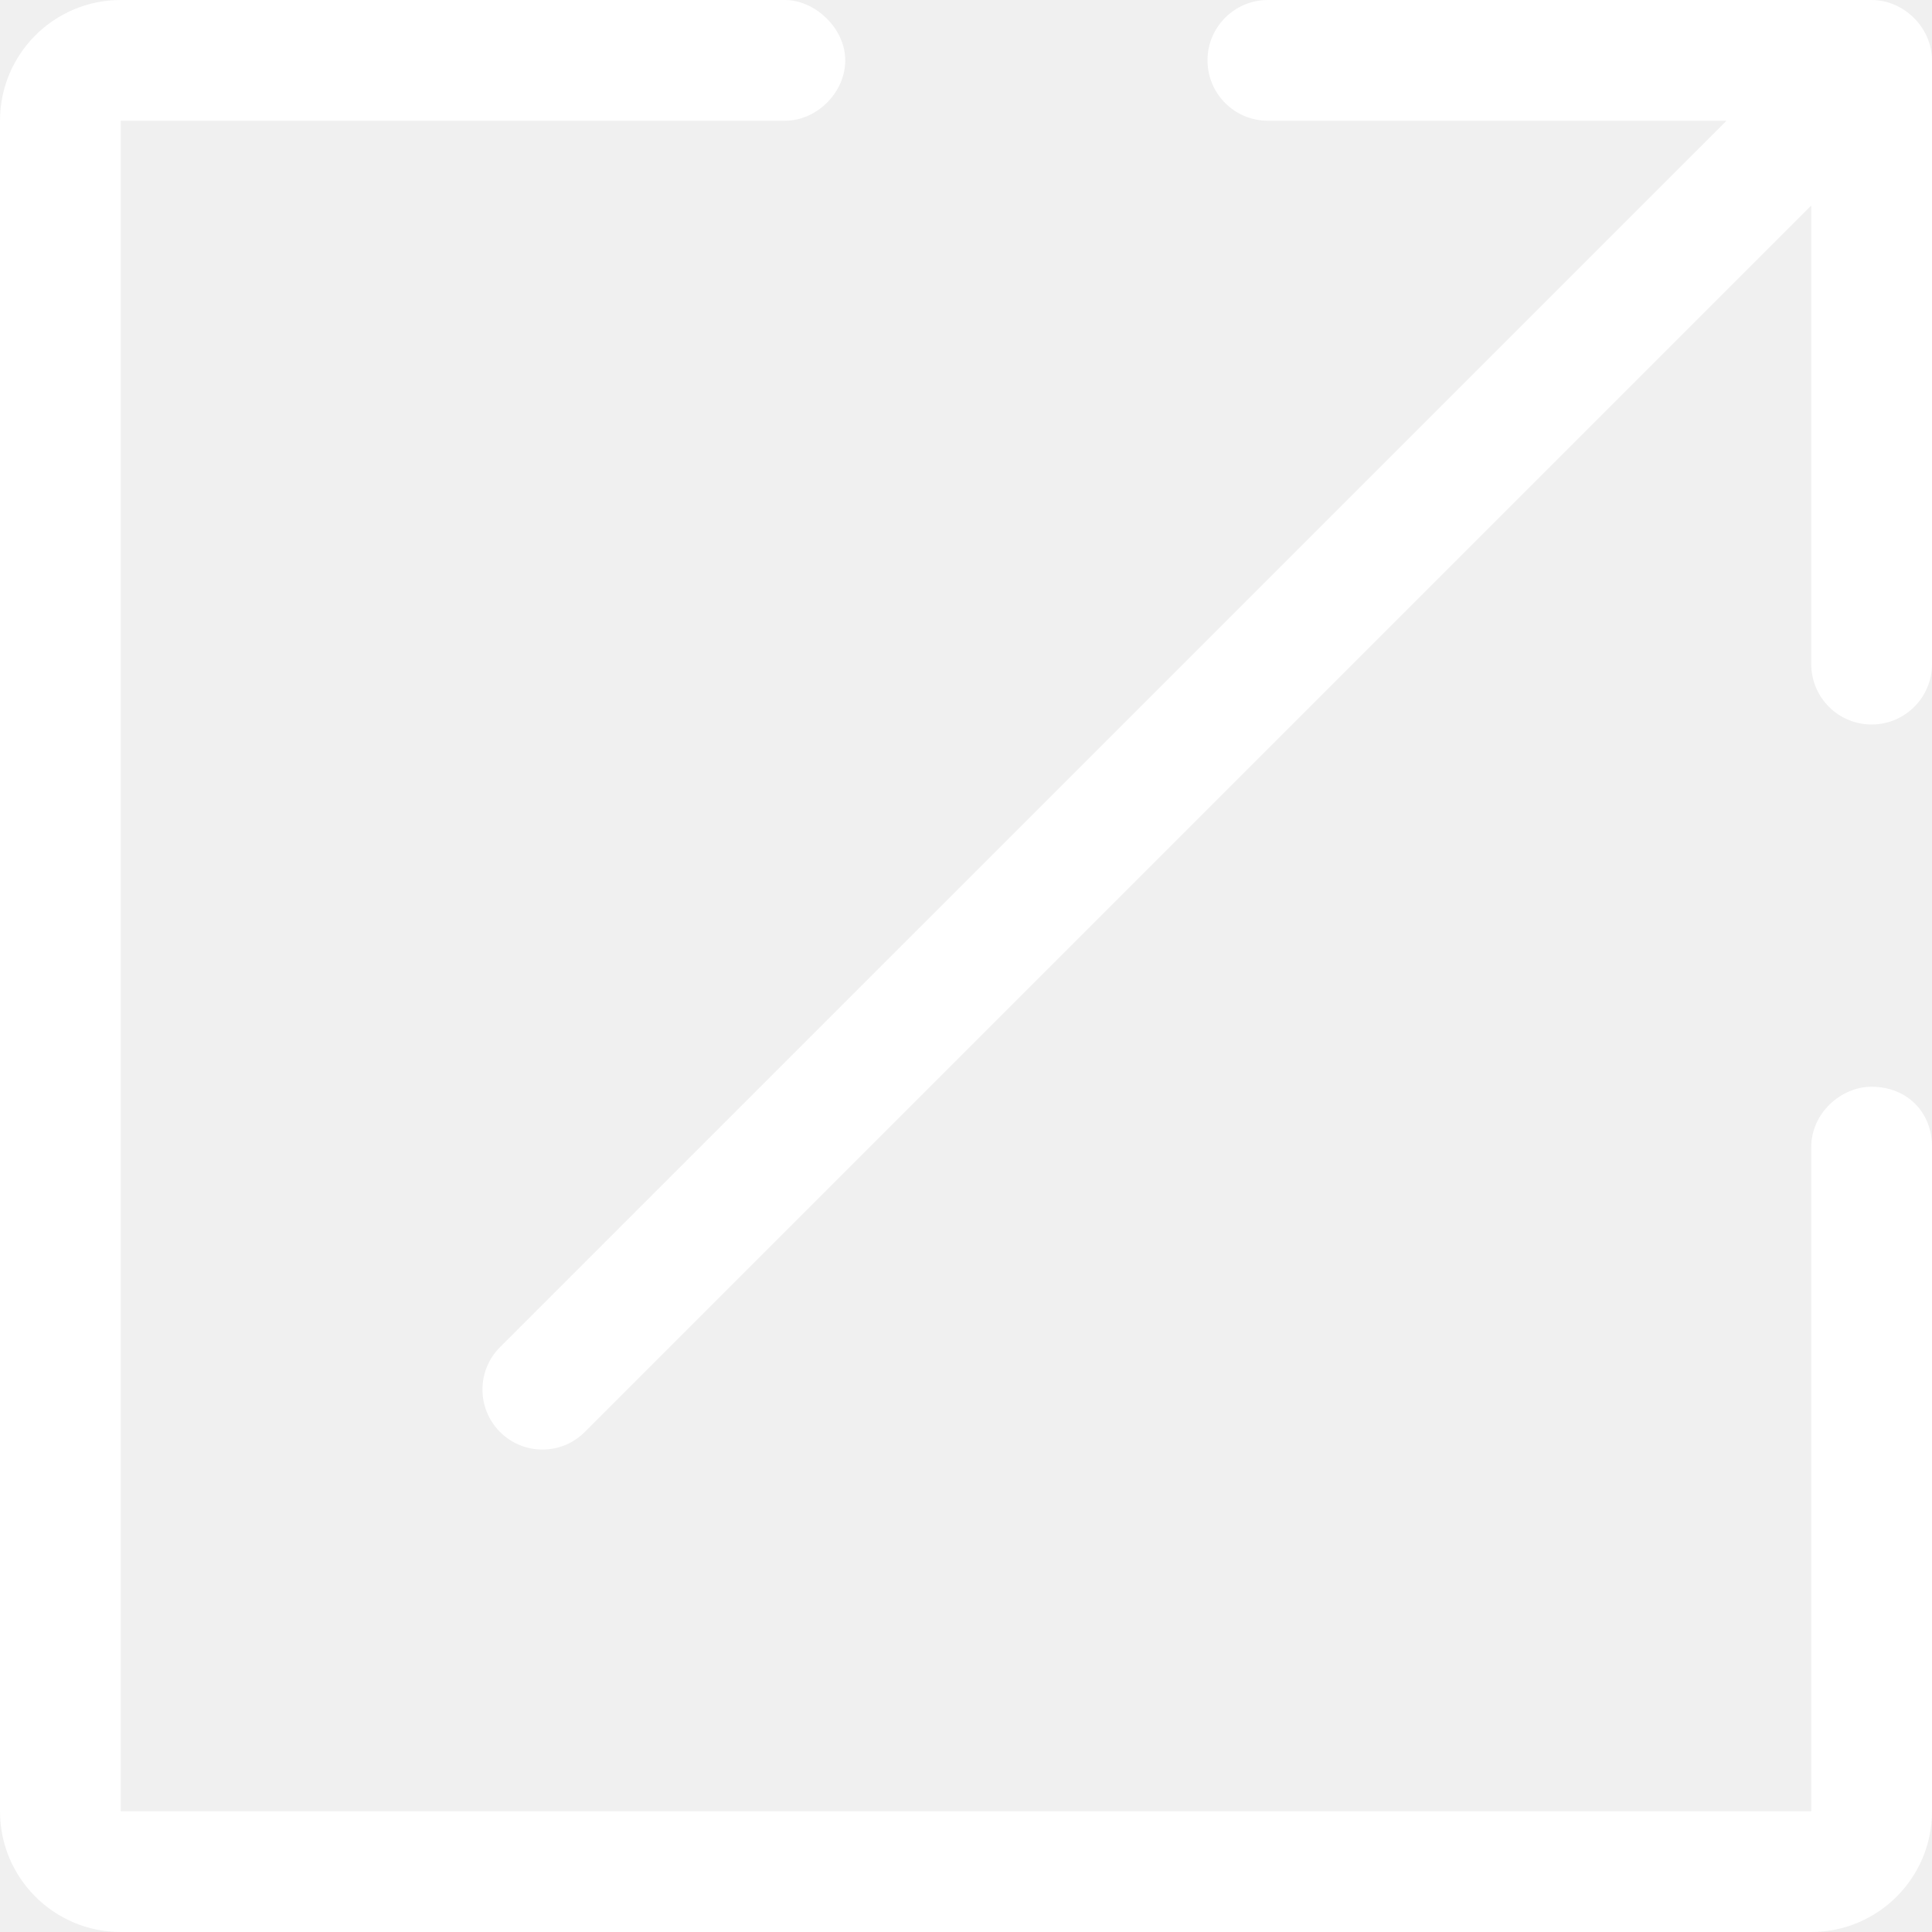
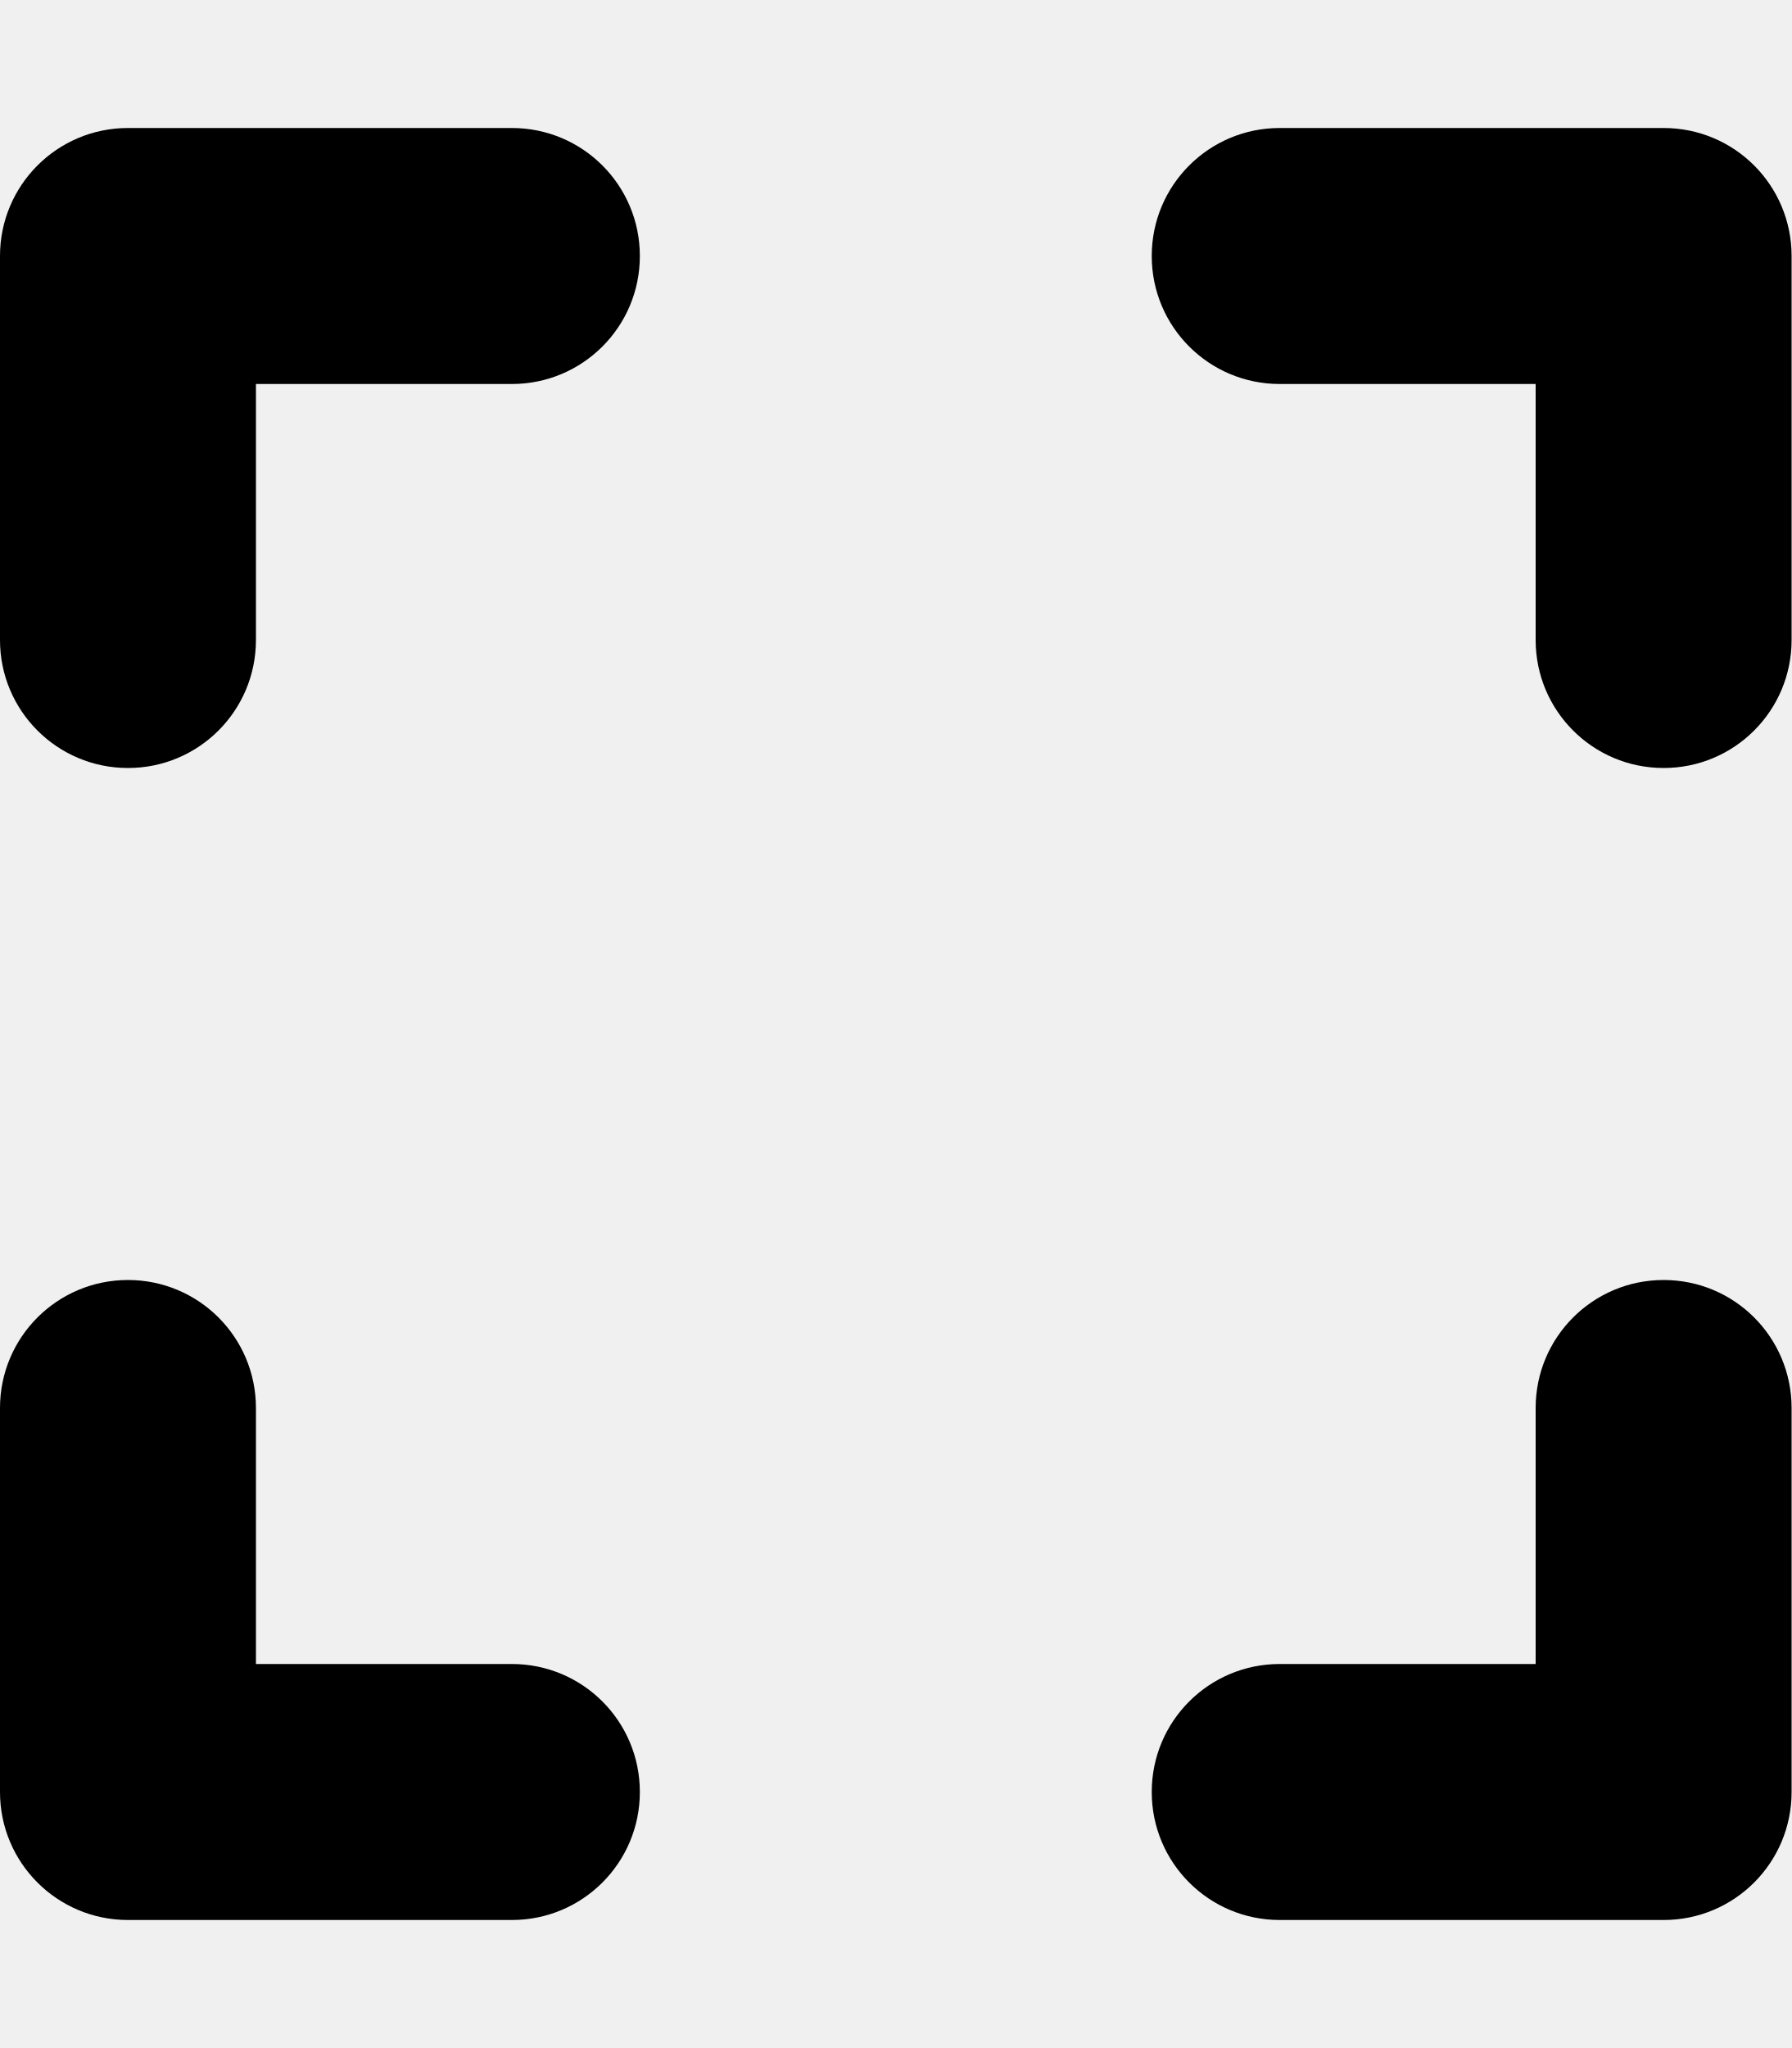
- <svg xmlns="http://www.w3.org/2000/svg" version="1.1" id="Capa_1" x="0px" y="0px" viewBox="0 0 384.97 384.97" style="enable-background:new 0 0 384.97 384.97;" xml:space="preserve">
-   <g id="Fullscreen_1_">
-     <path d="M372.939,216.545c-6.123,0-12.03,5.269-12.03,12.03v132.333H24.061V24.061h132.333c6.388,0,12.03-5.642,12.03-12.03    S162.409,0,156.394,0H24.061C10.767,0,0,10.767,0,24.061v336.848c0,13.293,10.767,24.061,24.061,24.061h336.848    c13.293,0,24.061-10.767,24.061-24.061V228.395C384.97,221.731,380.085,216.545,372.939,216.545z" style="fill:#FFFFFF;" />
-     <path d="M372.939,0H252.636c-6.641,0-12.03,5.39-12.03,12.03s5.39,12.03,12.03,12.03h91.382L99.635,268.432    c-4.668,4.668-4.668,12.235,0,16.903c4.668,4.668,12.235,4.668,16.891,0L360.909,40.951v91.382c0,6.641,5.39,12.03,12.03,12.03    s12.03-5.39,12.03-12.03V12.03l0,0C384.97,5.558,379.412,0,372.939,0z" style="fill:#FFFFFF;" />
-   </g>
+ <svg xmlns="http://www.w3.org/2000/svg" viewBox="0 0 448 512">
+   <path d="M128 32H32C14.31 32 0 46.31 0 64v96c0 17.69 14.31 32 32 32s32-14.31 32-32V96h64c17.69 0 32-14.31 32-32S145.7 32 128 32zM416 32h-96c-17.69 0-32 14.31-32 32s14.31 32 32 32h64v64c0 17.69 14.31 32 32 32s32-14.31 32-32V64C448 46.31 433.7 32 416 32zM128 416H64v-64c0-17.69-14.31-32-32-32s-32 14.31-32 32v96c0 17.69 14.31 32 32 32h96c17.69 0 32-14.31 32-32S145.7 416 128 416zM416 320c-17.69 0-32 14.31-32 32v64h-64c-17.69 0-32 14.31-32 32s14.31 32 32 32h96c17.69 0 32-14.31 32-32v-96C448 334.3 433.7 320 416 320z" />
</svg>
